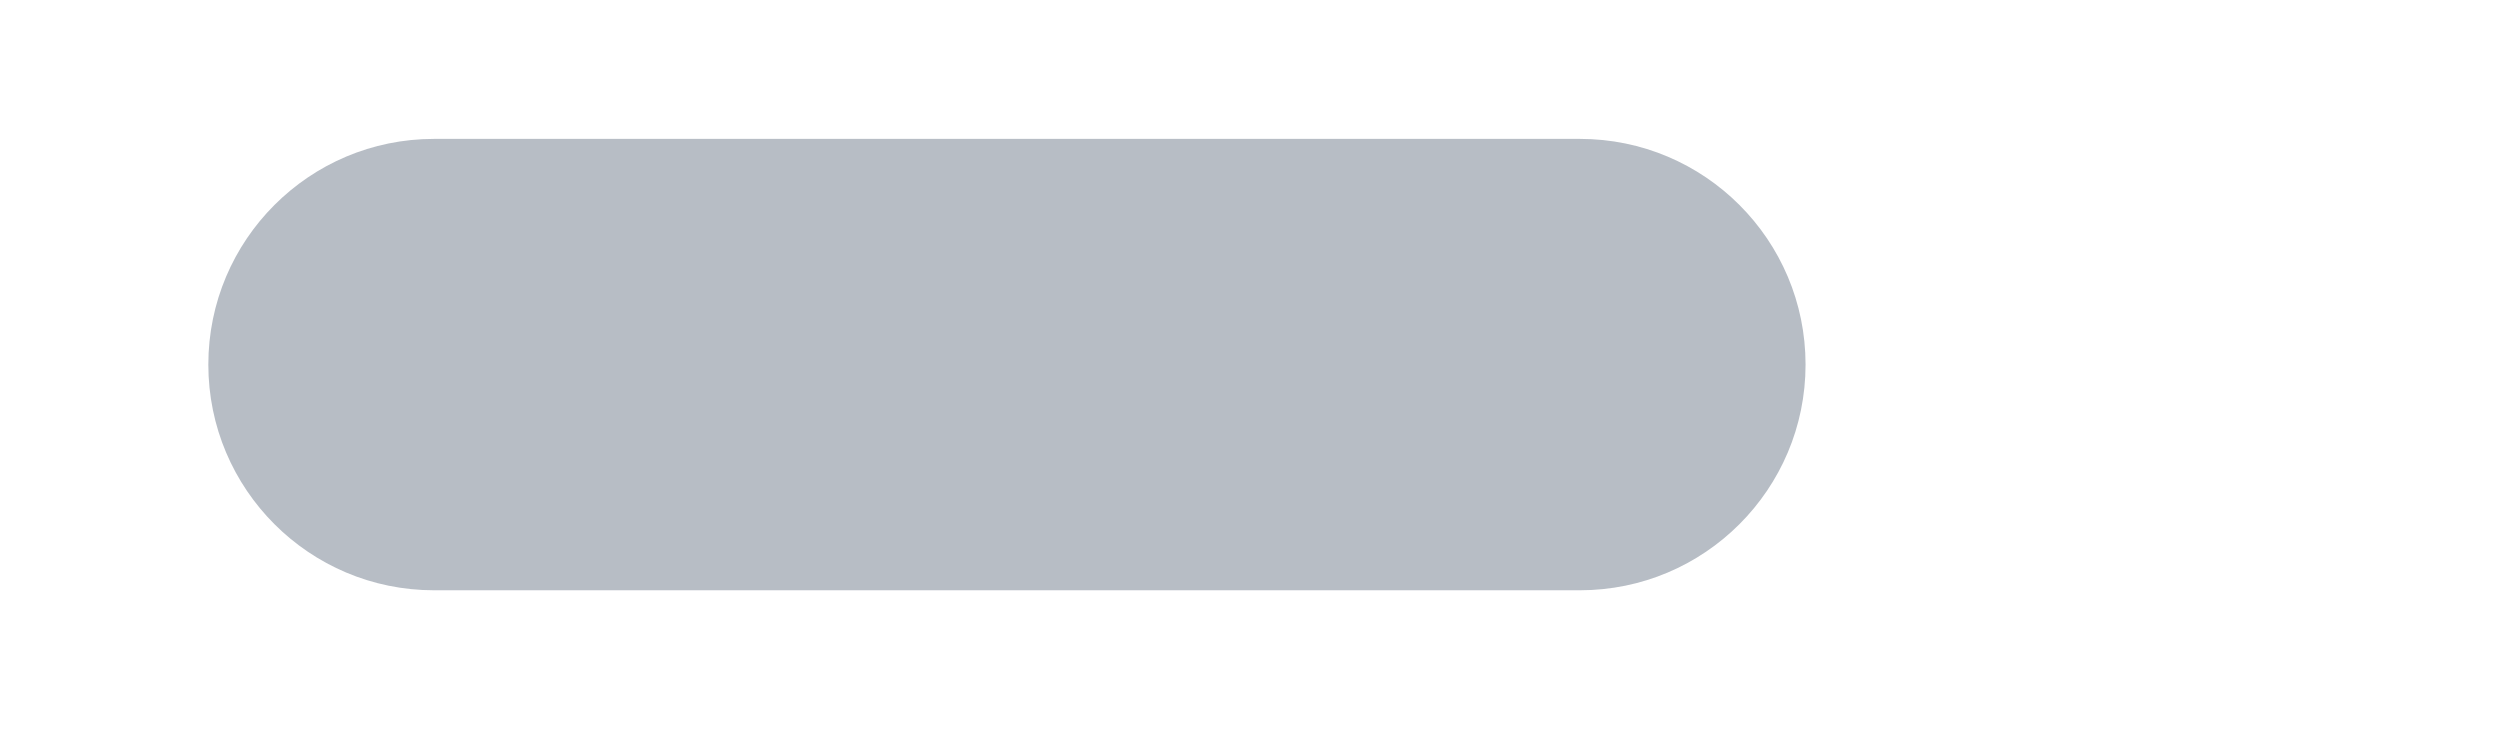
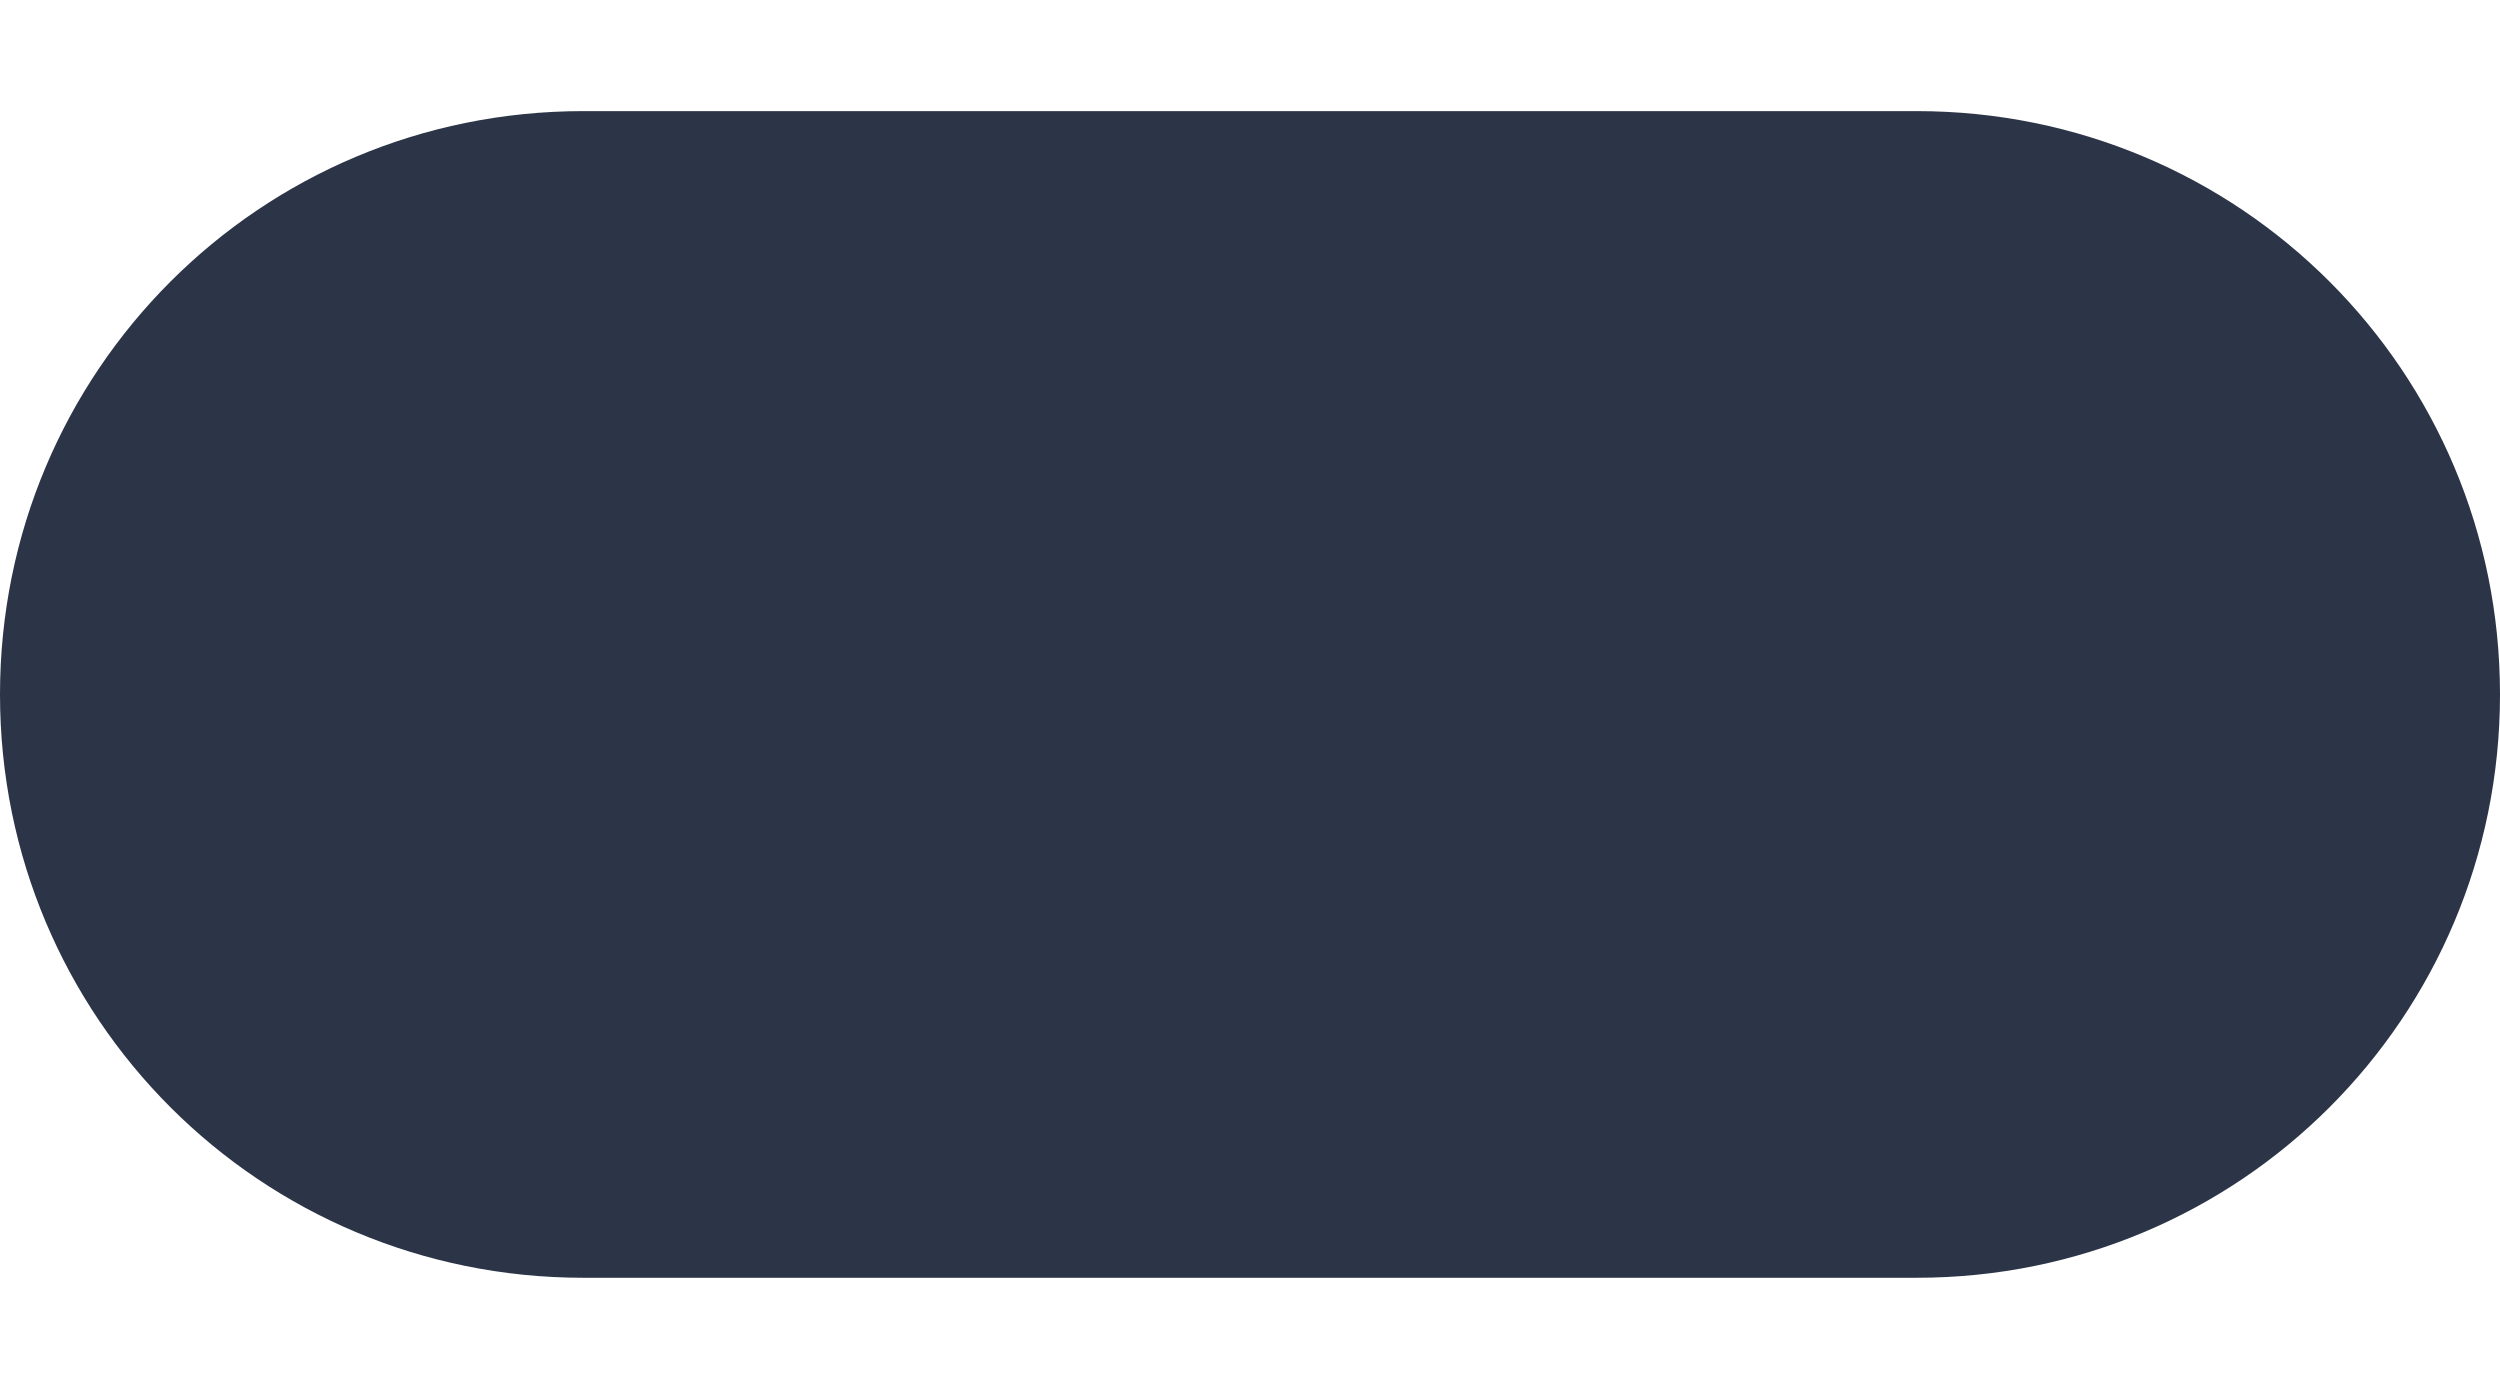
- <svg xmlns="http://www.w3.org/2000/svg" xmlns:xlink="http://www.w3.org/1999/xlink" width="72" height="21" id="svg7539" version="1.1">
-   <defs id="defs7541">
-     <marker orient="auto" refY="0" refX="0" id="Arrow1Lend" style="overflow:visible">
-       <path id="path3813" d="M 0,0 5,-5 -12.5,0 5,5 0,0 Z" style="fill-rule:evenodd;stroke:#000000;stroke-width:1pt" transform="matrix(-0.8,0,0,-0.8,-10,0)" />
-     </marker>
-     <marker orient="auto" refY="0" refX="0" id="Arrow1Lstart" style="overflow:visible">
-       <path id="path3810" d="M 0,0 5,-5 -12.5,0 5,5 0,0 Z" style="fill-rule:evenodd;stroke:#000000;stroke-width:1pt" transform="matrix(0.8,0,0,0.8,10,0)" />
-     </marker>
-     <linearGradient id="linearGradient3837">
-       <stop style="stop-color:#000000;stop-opacity:0.447;" offset="0" id="stop3839" />
-       <stop id="stop3841" offset="0.476" style="stop-color:#000000;stop-opacity:0.275;" />
-       <stop style="stop-color:#000000;stop-opacity:0.255;" offset="0.974" id="stop3843" />
-       <stop style="stop-color:#000000;stop-opacity:0.188;" offset="1" id="stop3845" />
-     </linearGradient>
-     <linearGradient id="linearGradient3819">
-       <stop style="stop-color:#000000;stop-opacity:0.447;" offset="0" id="stop3821" />
-       <stop id="stop3823" offset="0.048" style="stop-color:#000000;stop-opacity:1" />
-       <stop style="stop-color:#000000;stop-opacity:0.255;" offset="0.974" id="stop3825" />
-       <stop style="stop-color:#000000;stop-opacity:0.188;" offset="1" id="stop3827" />
-     </linearGradient>
-     <linearGradient xlink:href="#linearGradient4929-9-0-03-2-2-2-3-9-7-3-7-7-2-6-3-4-7-3-3" id="linearGradient7362" gradientUnits="userSpaceOnUse" gradientTransform="matrix(0.7662338,0,0,1.095238,-297.6493,-420.3883)" x1="617.509" y1="446.545" x2="617.509" y2="457.801" />
-     <linearGradient id="linearGradient4929-9-0-03-2-2-2-3-9-7-3-7-7-2-6-3-4-7-3-3">
-       <stop id="stop4931-7-3-3-9-6-4-6-1-9-5-2-4-0-3-4-8-9-6-8" style="stop-color:#ffffff;stop-opacity:1" offset="0" />
-       <stop id="stop4933-0-1-2-7-9-6-0-7-8-0-4-1-4-6-6-1-0-2-4" style="stop-color:#ffffff;stop-opacity:0" offset="1" />
-     </linearGradient>
-     <linearGradient xlink:href="#linearGradient4695-1-4-3-5-0-6" id="linearGradient7365" gradientUnits="userSpaceOnUse" gradientTransform="matrix(0.2422908,0,0,0.9047619,83.97378,-280.6678)" x1="292.857" y1="211.076" x2="292.857" y2="233.827" />
-     <linearGradient id="linearGradient4695-1-4-3-5-0-6">
-       <stop id="stop4697-9-9-7-0-1-5" style="stop-color:#000000;stop-opacity:0.33;" offset="0" />
-       <stop id="stop4699-5-8-9-0-4-0" style="stop-color:#000000;stop-opacity:0" offset="1" />
-     </linearGradient>
-     <linearGradient id="linearGradient4751-5-4-1-2-9-1-2-3-365-589-154-4-7-64-3-8-6-5-3">
-       <stop id="stop9737-3-0-8-1-8-3-3-0" style="stop-color:#ffffff;stop-opacity:1" offset="0" />
-       <stop id="stop9739-4-8-0-7-48-9-7-7" style="stop-color:#ebebeb;stop-opacity:1" offset="1" />
-     </linearGradient>
-     <linearGradient y2="266.218" x2="257.578" y1="289.329" x1="257.578" gradientTransform="matrix(2.065481,0,0,1.038461,-6.556808,-369.6725)" gradientUnits="userSpaceOnUse" id="linearGradient7810" xlink:href="#linearGradient4751-5-4-1-2-9-1-2-3-365-589-154-4-7-64-3-8-6-5-3" />
-     <linearGradient gradientTransform="matrix(0.4117647,0,0,0.4117647,-2.17647,-3)" gradientUnits="userSpaceOnUse" xlink:href="#linearGradient4215-8-4-7-28" id="linearGradient6387" y2="8.093" x2="38.977" y1="59.968" x1="38.977" />
-     <linearGradient gradientTransform="matrix(0.5135135,0,0,0.5135135,-25.83613,-2.02128)" gradientUnits="userSpaceOnUse" xlink:href="#linearGradient4011-9-9-70-6-4" id="linearGradient6377" y2="44.341" x2="71.204" y1="6.238" x1="71.204" />
-     <linearGradient id="linearGradient4215-8-4-7-28">
-       <stop offset="0" style="stop-color:#bdbdbd;stop-opacity:1;" id="stop4217-1-2-7-5" />
-       <stop offset="1" style="stop-color:#bdbdbd;stop-opacity:1;" id="stop4219-3-4-5-0" />
-     </linearGradient>
-     <linearGradient id="linearGradient4011-9-9-70-6-4">
-       <stop offset="0" style="stop-color:#ffffff;stop-opacity:1" id="stop4013-5-4-3-4-3" />
-       <stop offset="0.508" style="stop-color:#ffffff;stop-opacity:0.235" id="stop4015-1-5-70-6-7" />
-       <stop offset="0.835" style="stop-color:#ffffff;stop-opacity:0.157" id="stop4017-7-0-13-7-0" />
-       <stop offset="1" style="stop-color:#ffffff;stop-opacity:0.392" id="stop4019-1-12-7-5-0" />
-     </linearGradient>
-     <linearGradient xlink:href="#linearGradient27416-1" id="linearGradient3012" gradientUnits="userSpaceOnUse" gradientTransform="matrix(2.785809,0,0,0.9719081,-1785.294,-614.8992)" x1="731.057" y1="654.815" x2="731.057" y2="619.307" />
-     <linearGradient id="linearGradient27416-1">
-       <stop id="stop27420-2" style="stop-color:#55c1ec;stop-opacity:1" offset="0" />
-       <stop id="stop27422-3" style="stop-color:#3689e6;stop-opacity:1" offset="1" />
-     </linearGradient>
-     <linearGradient y2="619.307" x2="731.057" y1="654.815" x1="731.057" gradientTransform="matrix(2.785809,0,0,0.9719081,-1900.78,-706.9847)" gradientUnits="userSpaceOnUse" id="linearGradient6179" xlink:href="#linearGradient27416-1" />
-     <linearGradient id="linearGradient27416-1-7">
-       <stop id="stop27420-2-2" style="stop-color:#55c1ec;stop-opacity:1" offset="0" />
-       <stop id="stop27422-3-0" style="stop-color:#3689e6;stop-opacity:1" offset="1" />
-     </linearGradient>
-     <linearGradient y2="619.307" x2="731.057" y1="654.815" x1="731.057" gradientTransform="matrix(2.785809,0,0,0.9719081,-1783.794,-616.399)" gradientUnits="userSpaceOnUse" id="linearGradient3063" xlink:href="#linearGradient27416-1-7" />
-     <linearGradient xlink:href="#linearGradient3768" id="linearGradient3818" gradientUnits="userSpaceOnUse" x1="8" y1="1" x2="8" y2="14" gradientTransform="matrix(0.8666702,0,0,0.9285741,1.066641,1037.397)" />
-     <linearGradient id="linearGradient3768">
-       <stop id="stop3770" offset="0" style="stop-color:#000000;stop-opacity:0.447;" />
-       <stop style="stop-color:#000000;stop-opacity:0.275;" offset="0.078" id="stop3778" />
-       <stop id="stop3774" offset="0.974" style="stop-color:#000000;stop-opacity:0.255;" />
-       <stop id="stop3776" offset="1" style="stop-color:#000000;stop-opacity:0.188;" />
-     </linearGradient>
-     <linearGradient y2="14" x2="8" y1="1" x1="8" gradientTransform="matrix(0.8666702,0,0,0.9285741,95.06665,-87.96501)" gradientUnits="userSpaceOnUse" id="linearGradient3021" xlink:href="#linearGradient3768" />
-     <linearGradient xlink:href="#linearGradient4215-8-4-7-28" id="linearGradient3816" x1="142" y1="-90" x2="142" y2="-69" gradientUnits="userSpaceOnUse" gradientTransform="matrix(1.003107,0,0,0.6750992,-0.4535751,-26.49162)" />
-     <linearGradient xlink:href="#linearGradient4695-1-4-3-5-0-6" id="linearGradient3897" gradientUnits="userSpaceOnUse" gradientTransform="matrix(0.2422908,0,0,0.9047619,82.47354,-289.1678)" x1="292.857" y1="211.076" x2="292.857" y2="233.827" />
-   </defs>
-   <g id="layer1" transform="translate(-116,89)">
-     <rect ry="6.5" rx="6.5" y="-85" x="122" height="13" width="46" id="rect3137" style="opacity:1;fill:#b7bdc5;fill-opacity:1;stroke-width:0;stroke-miterlimit:4;stroke-dasharray:none" />
-   </g>
+ <svg xmlns="http://www.w3.org/2000/svg" style="isolation:isolate" viewBox="0 0 45 25" width="45" height="25" version="1.1" id="svg11496">
+   <defs id="defs11500" />
+   <path id="rect27178" style="isolation:isolate;fill:#2c3547;fill-opacity:1;stroke-width:0" d="m 10.5,2 h 24 c 5.817,0 10.5,4.683 10.5,10.5 C 45,18.317 40.317,23 34.5,23 h -24 C 4.683,23 2e-7,18.317 2e-7,12.5 2e-7,6.683 4.683,2 10.5,2 Z" />
</svg>
